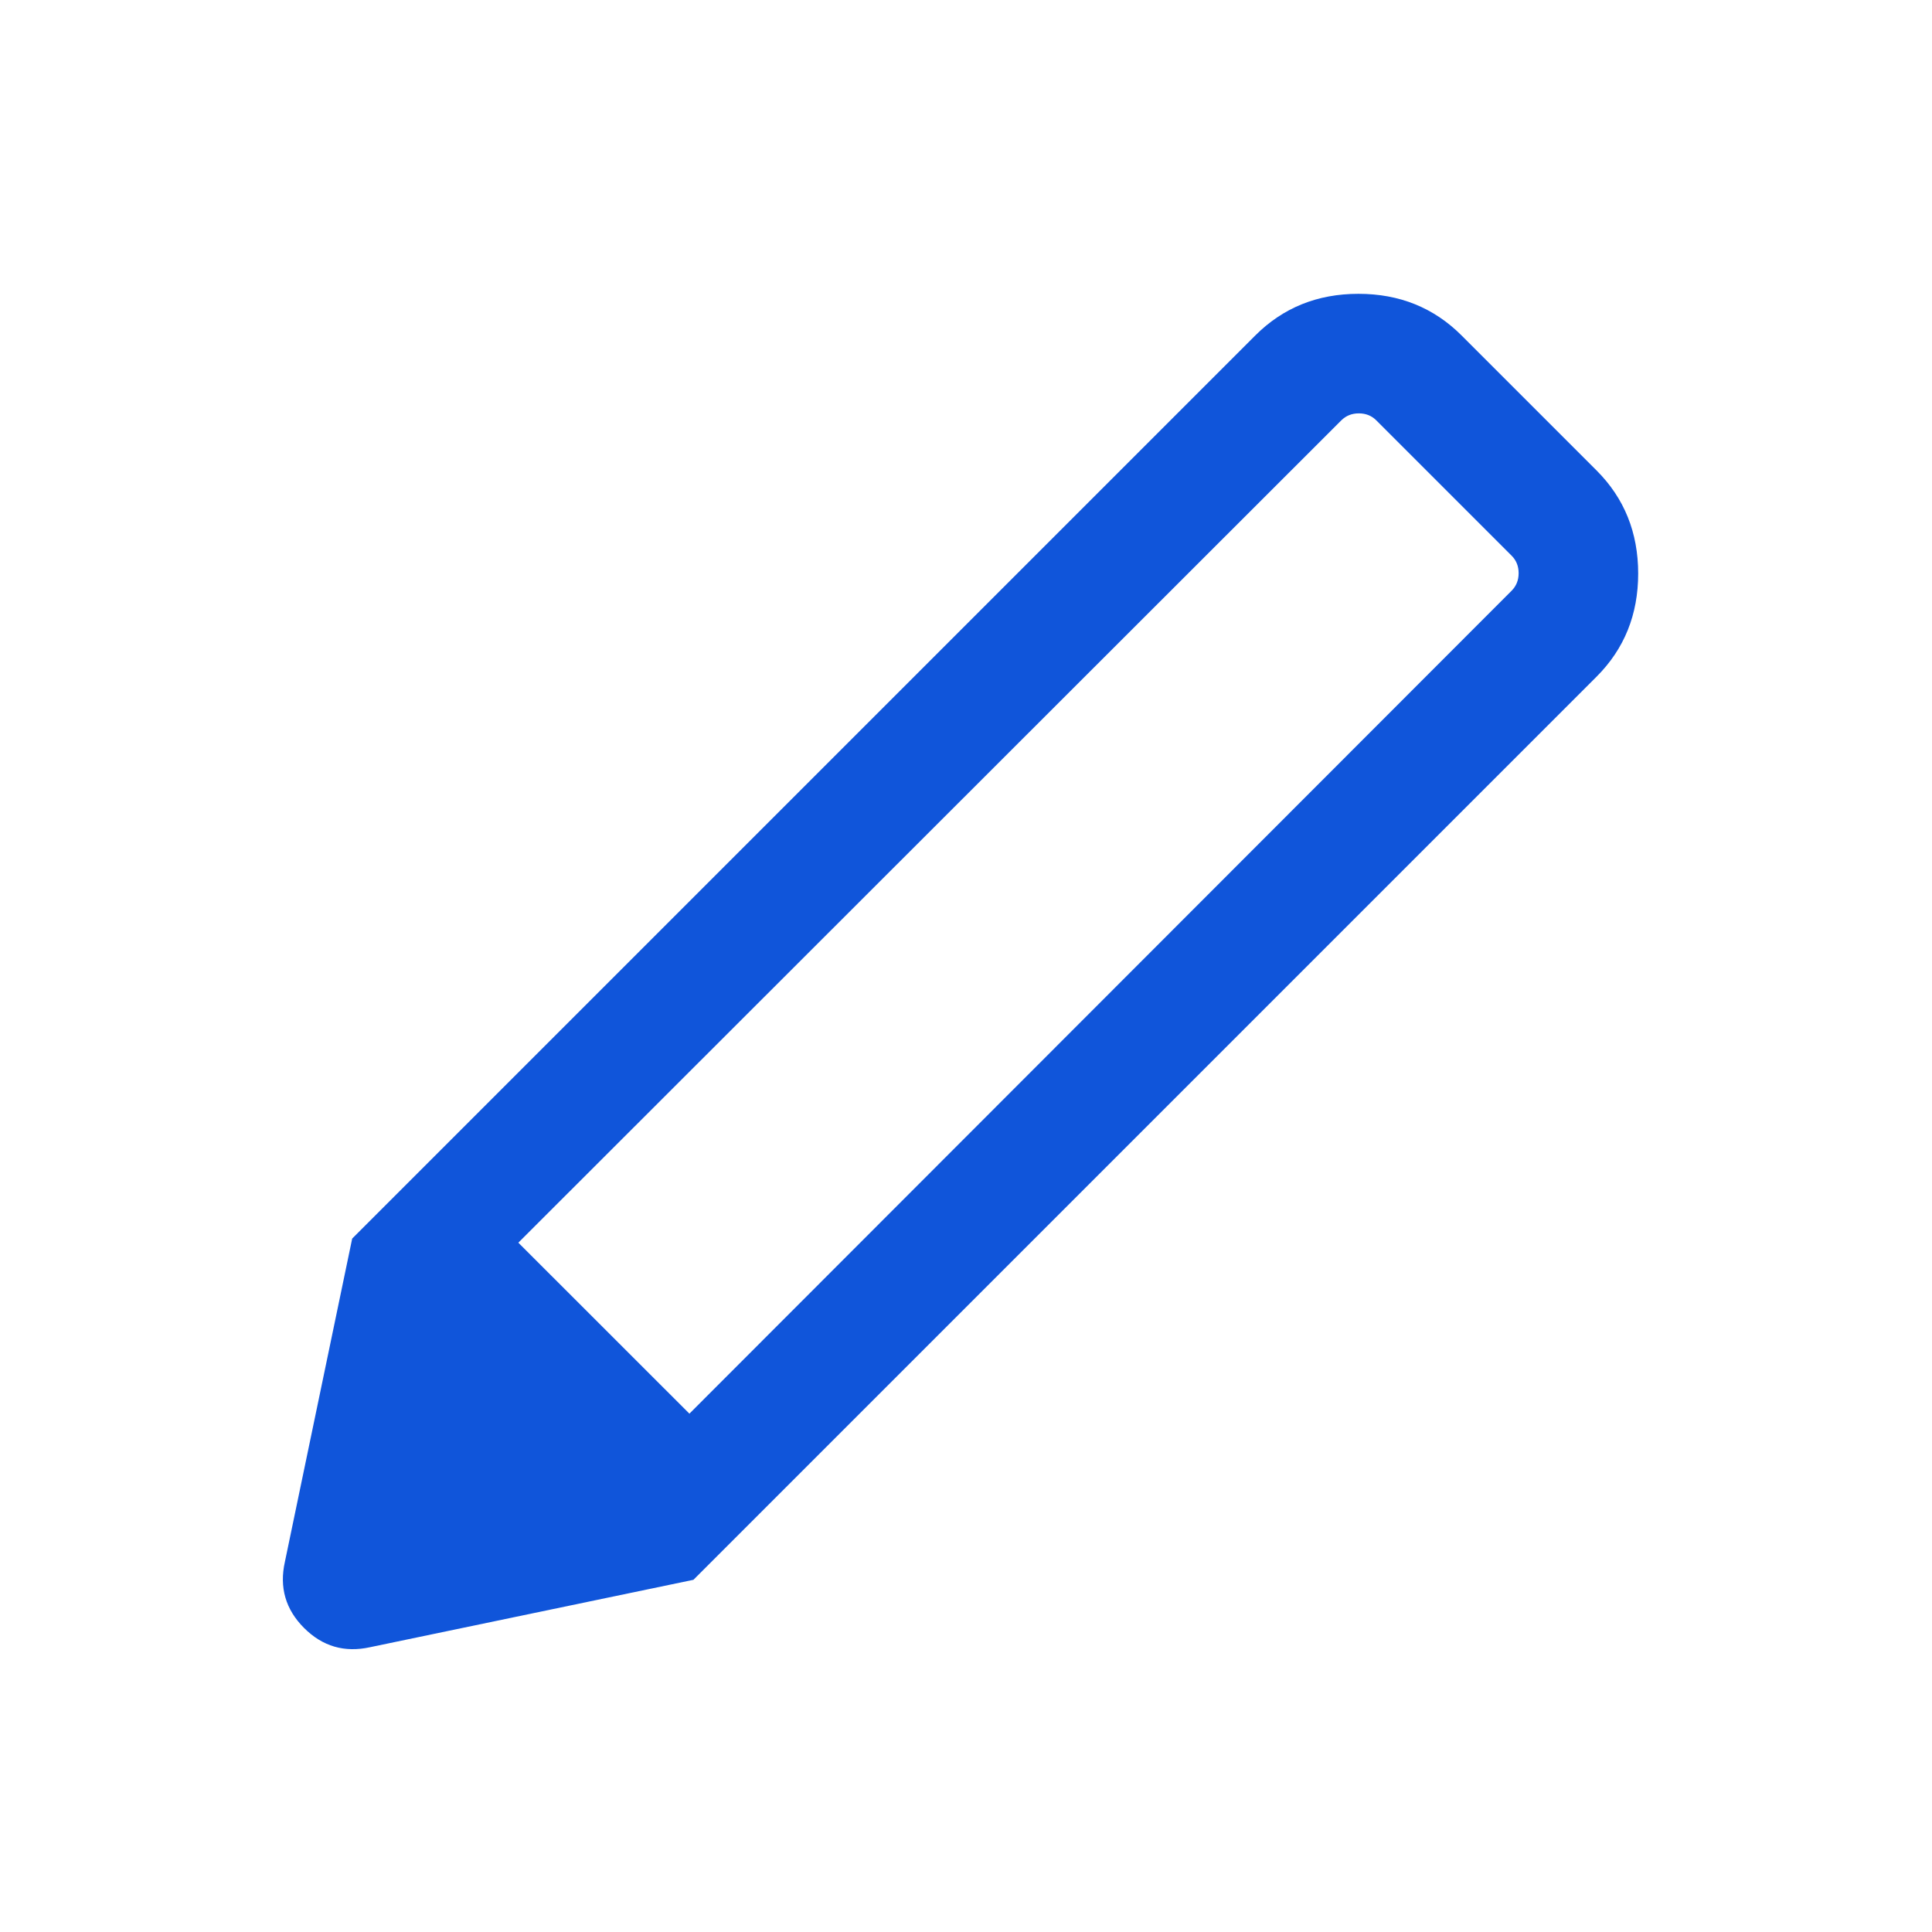
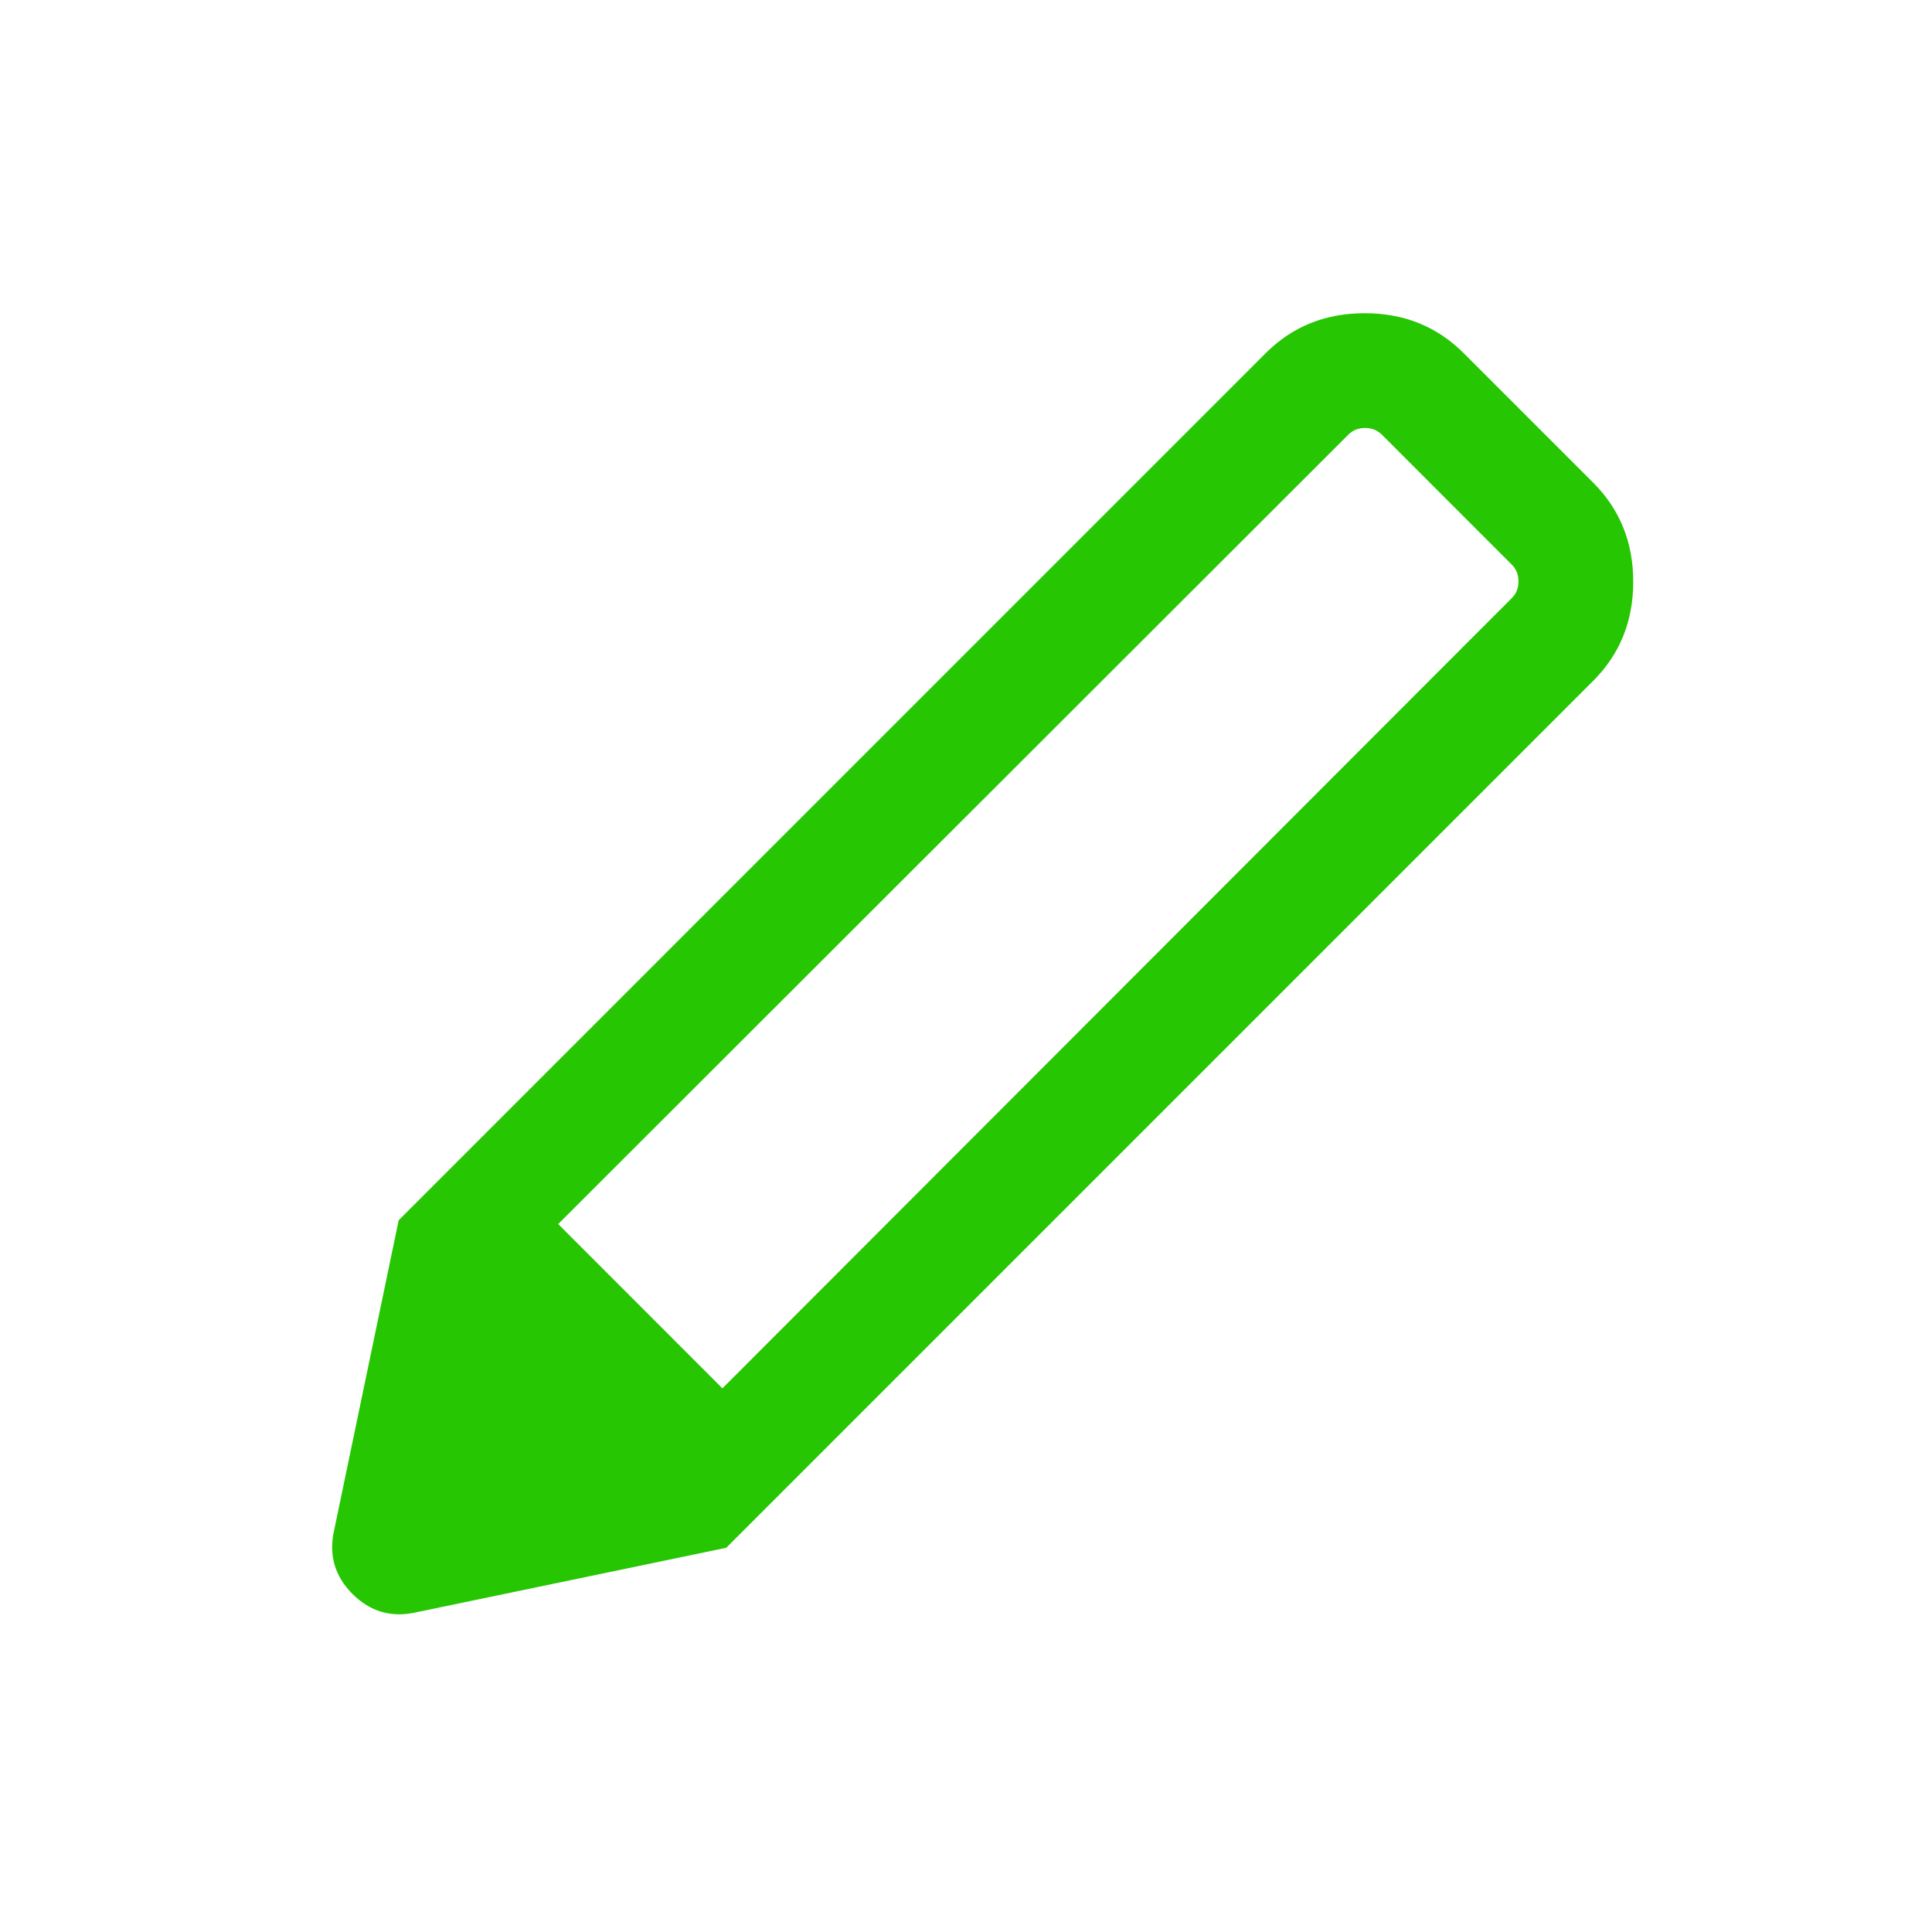
- <svg xmlns="http://www.w3.org/2000/svg" width="24" height="24" viewBox="0 0 24 24" fill="none">
-   <mask id="mask0_145_13" style="mask-type:alpha" maskUnits="userSpaceOnUse" x="0" y="0" width="24" height="24">
-     <rect width="24" height="24" fill="#D9D9D9" />
+ <svg xmlns="http://www.w3.org/2000/svg" width="25" height="25" viewBox="0 0 25 25" fill="none">
+   <mask id="mask0_145_13" style="mask-type:alpha" maskUnits="userSpaceOnUse" x="0" y="0" width="25" height="25">
+     <rect x="0.784" y="0.403" width="24" height="24" fill="#D9D9D9" />
  </mask>
  <g mask="url(#mask0_145_13)">
-     <path d="M4.598 20.462C4.28 20.532 4.007 20.453 3.777 20.223C3.548 19.994 3.468 19.72 3.539 19.402L4.375 15.386L8.614 19.625L4.598 20.462ZM8.614 19.625L4.375 15.386L15.594 4.167C15.939 3.822 16.366 3.65 16.875 3.65C17.384 3.65 17.811 3.822 18.156 4.167L19.833 5.844C20.178 6.189 20.35 6.616 20.35 7.125C20.35 7.634 20.178 8.061 19.833 8.406L8.614 19.625ZM16.663 5.221L6.439 15.437L8.564 17.561L18.779 7.337C18.836 7.279 18.865 7.207 18.865 7.12C18.865 7.034 18.836 6.961 18.779 6.904L17.096 5.221C17.039 5.164 16.966 5.135 16.88 5.135C16.793 5.135 16.721 5.164 16.663 5.221Z" fill="#1055DA" />
+     <path d="M5.382 20.864C5.064 20.935 4.791 20.855 4.561 20.626C4.332 20.396 4.252 20.123 4.323 19.805L5.159 15.79L9.398 20.028L5.382 20.864ZM9.398 20.028L5.159 15.79L16.378 4.57C16.723 4.225 17.15 4.053 17.659 4.053C18.168 4.053 18.595 4.225 18.94 4.57L20.617 6.247C20.962 6.592 21.134 7.019 21.134 7.528C21.134 8.037 20.962 8.464 20.617 8.809L9.398 20.028ZM17.448 5.624L7.223 15.839L9.348 17.965L19.563 7.739C19.621 7.682 19.649 7.61 19.649 7.523C19.649 7.437 19.621 7.364 19.563 7.307L17.881 5.624C17.823 5.567 17.751 5.538 17.664 5.538C17.578 5.538 17.505 5.567 17.448 5.624Z" fill="#26C602" />
  </g>
</svg>
